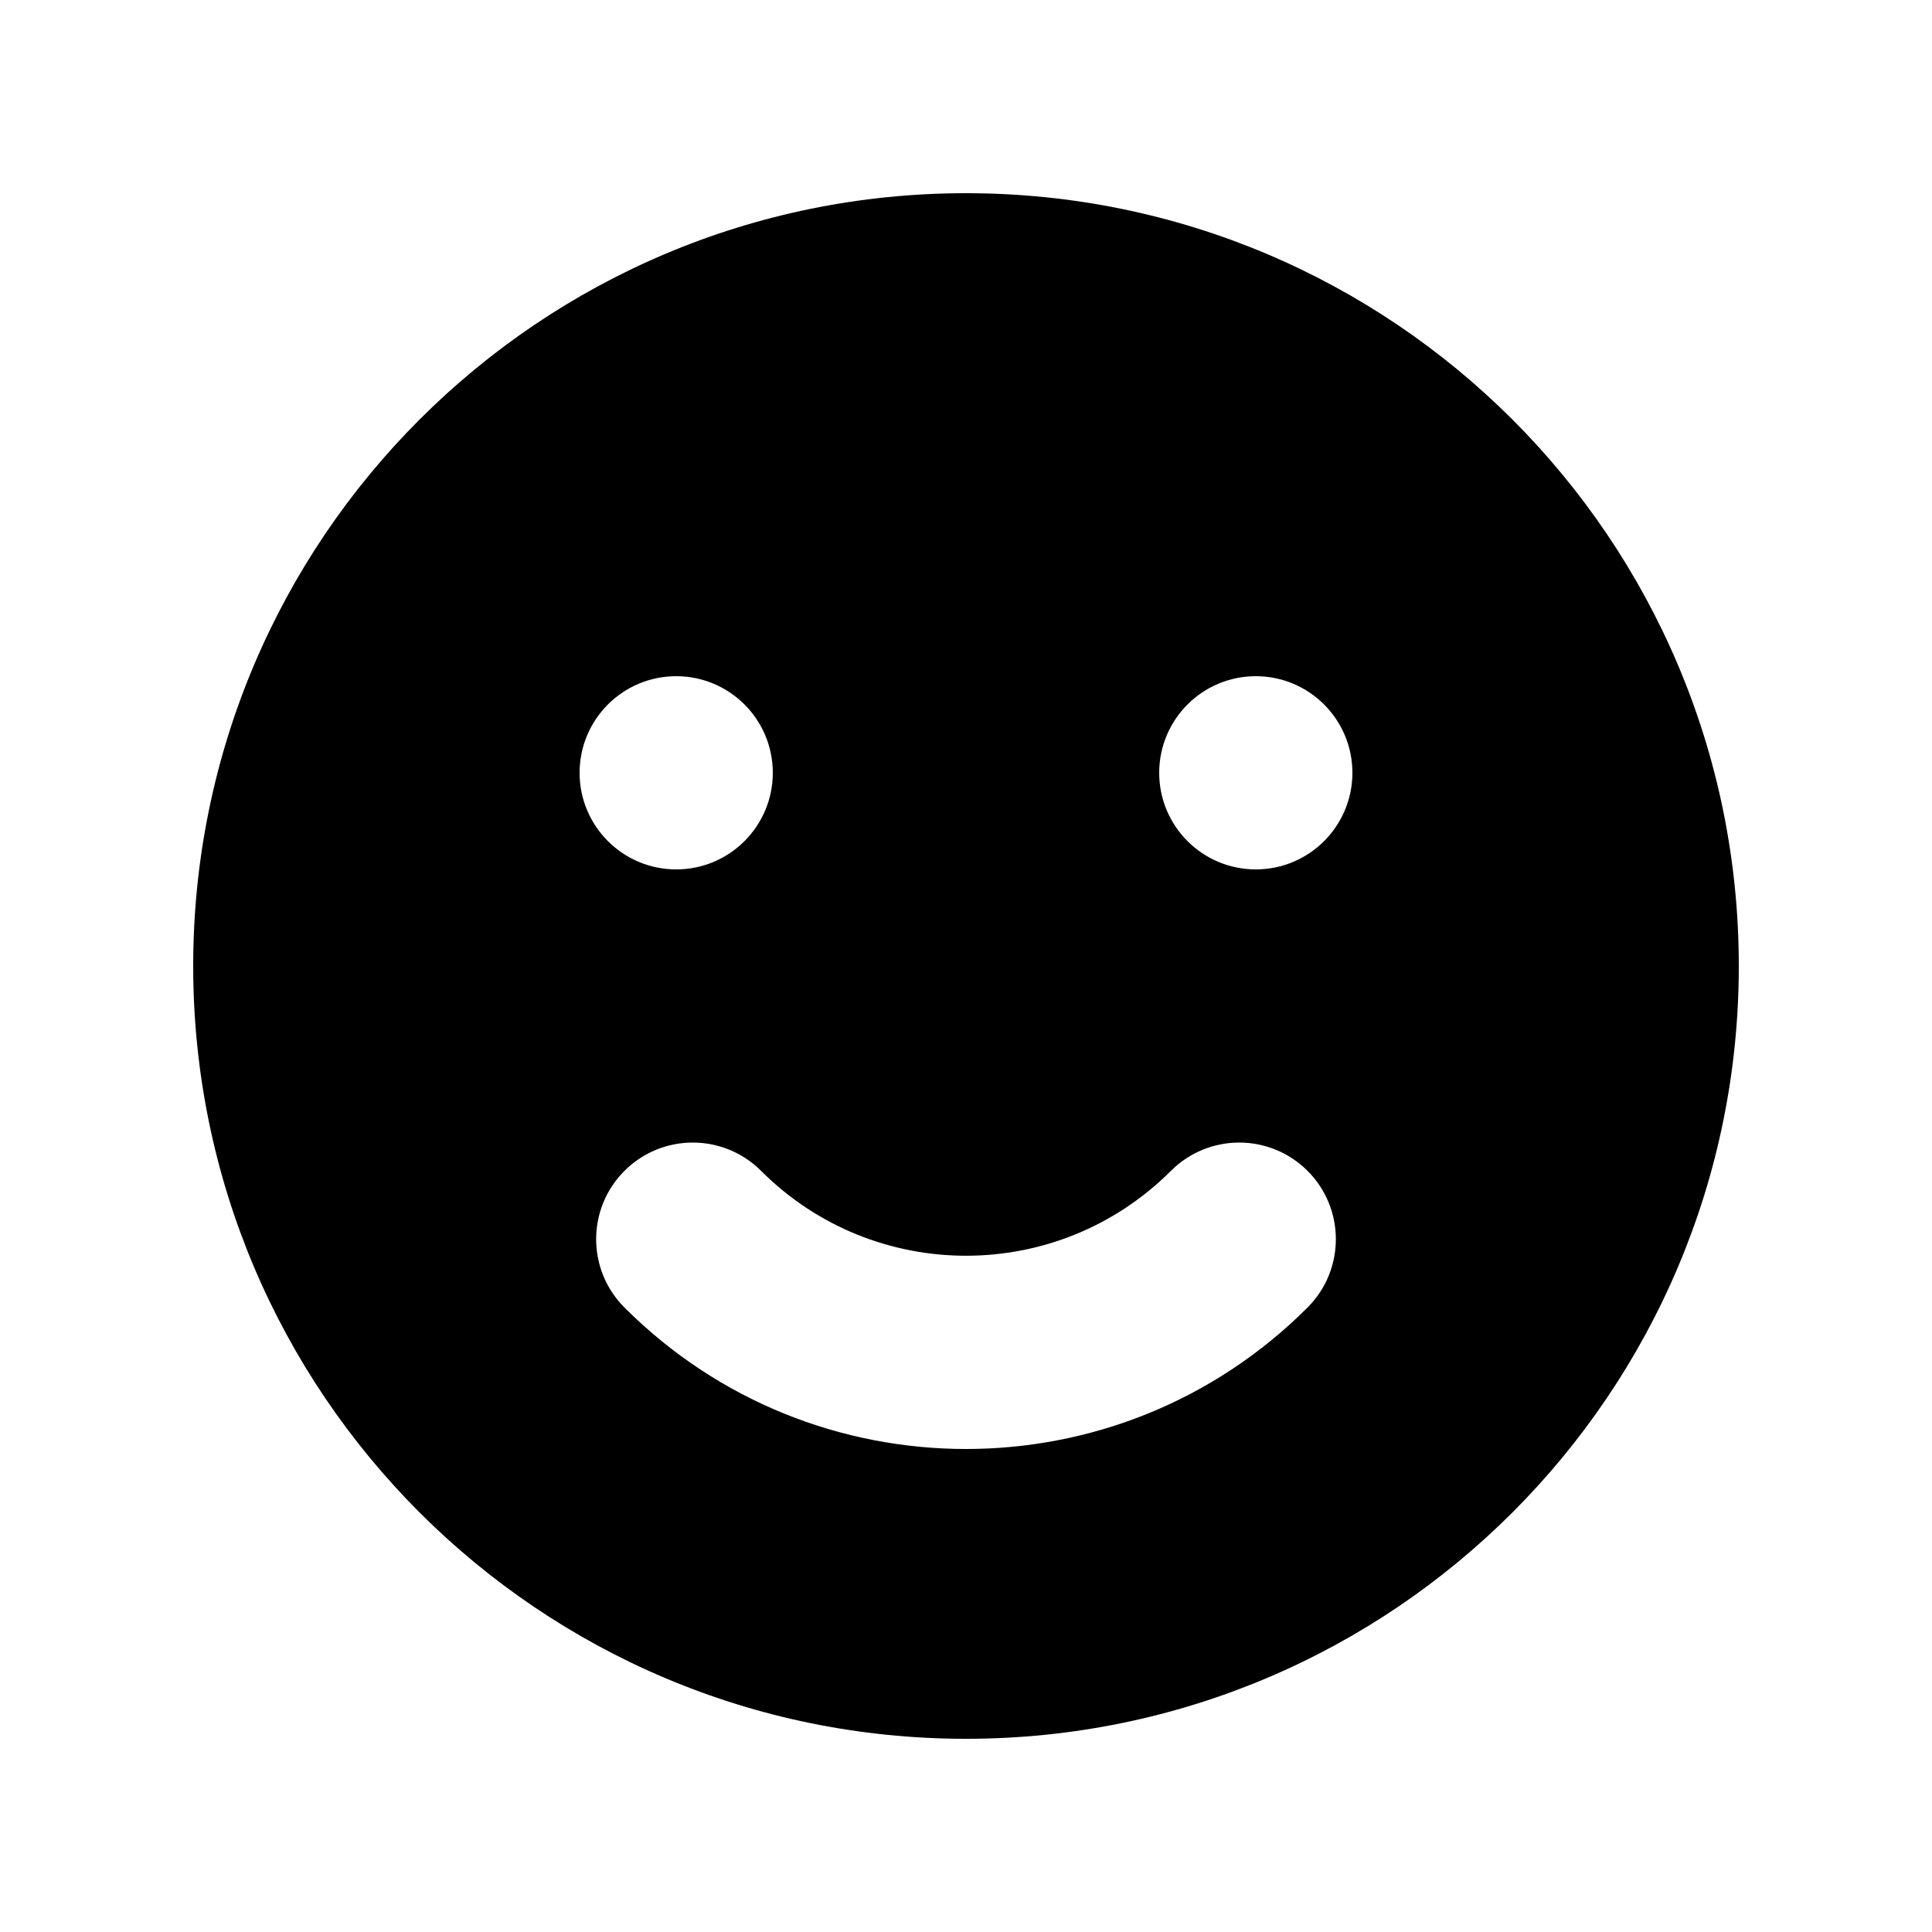
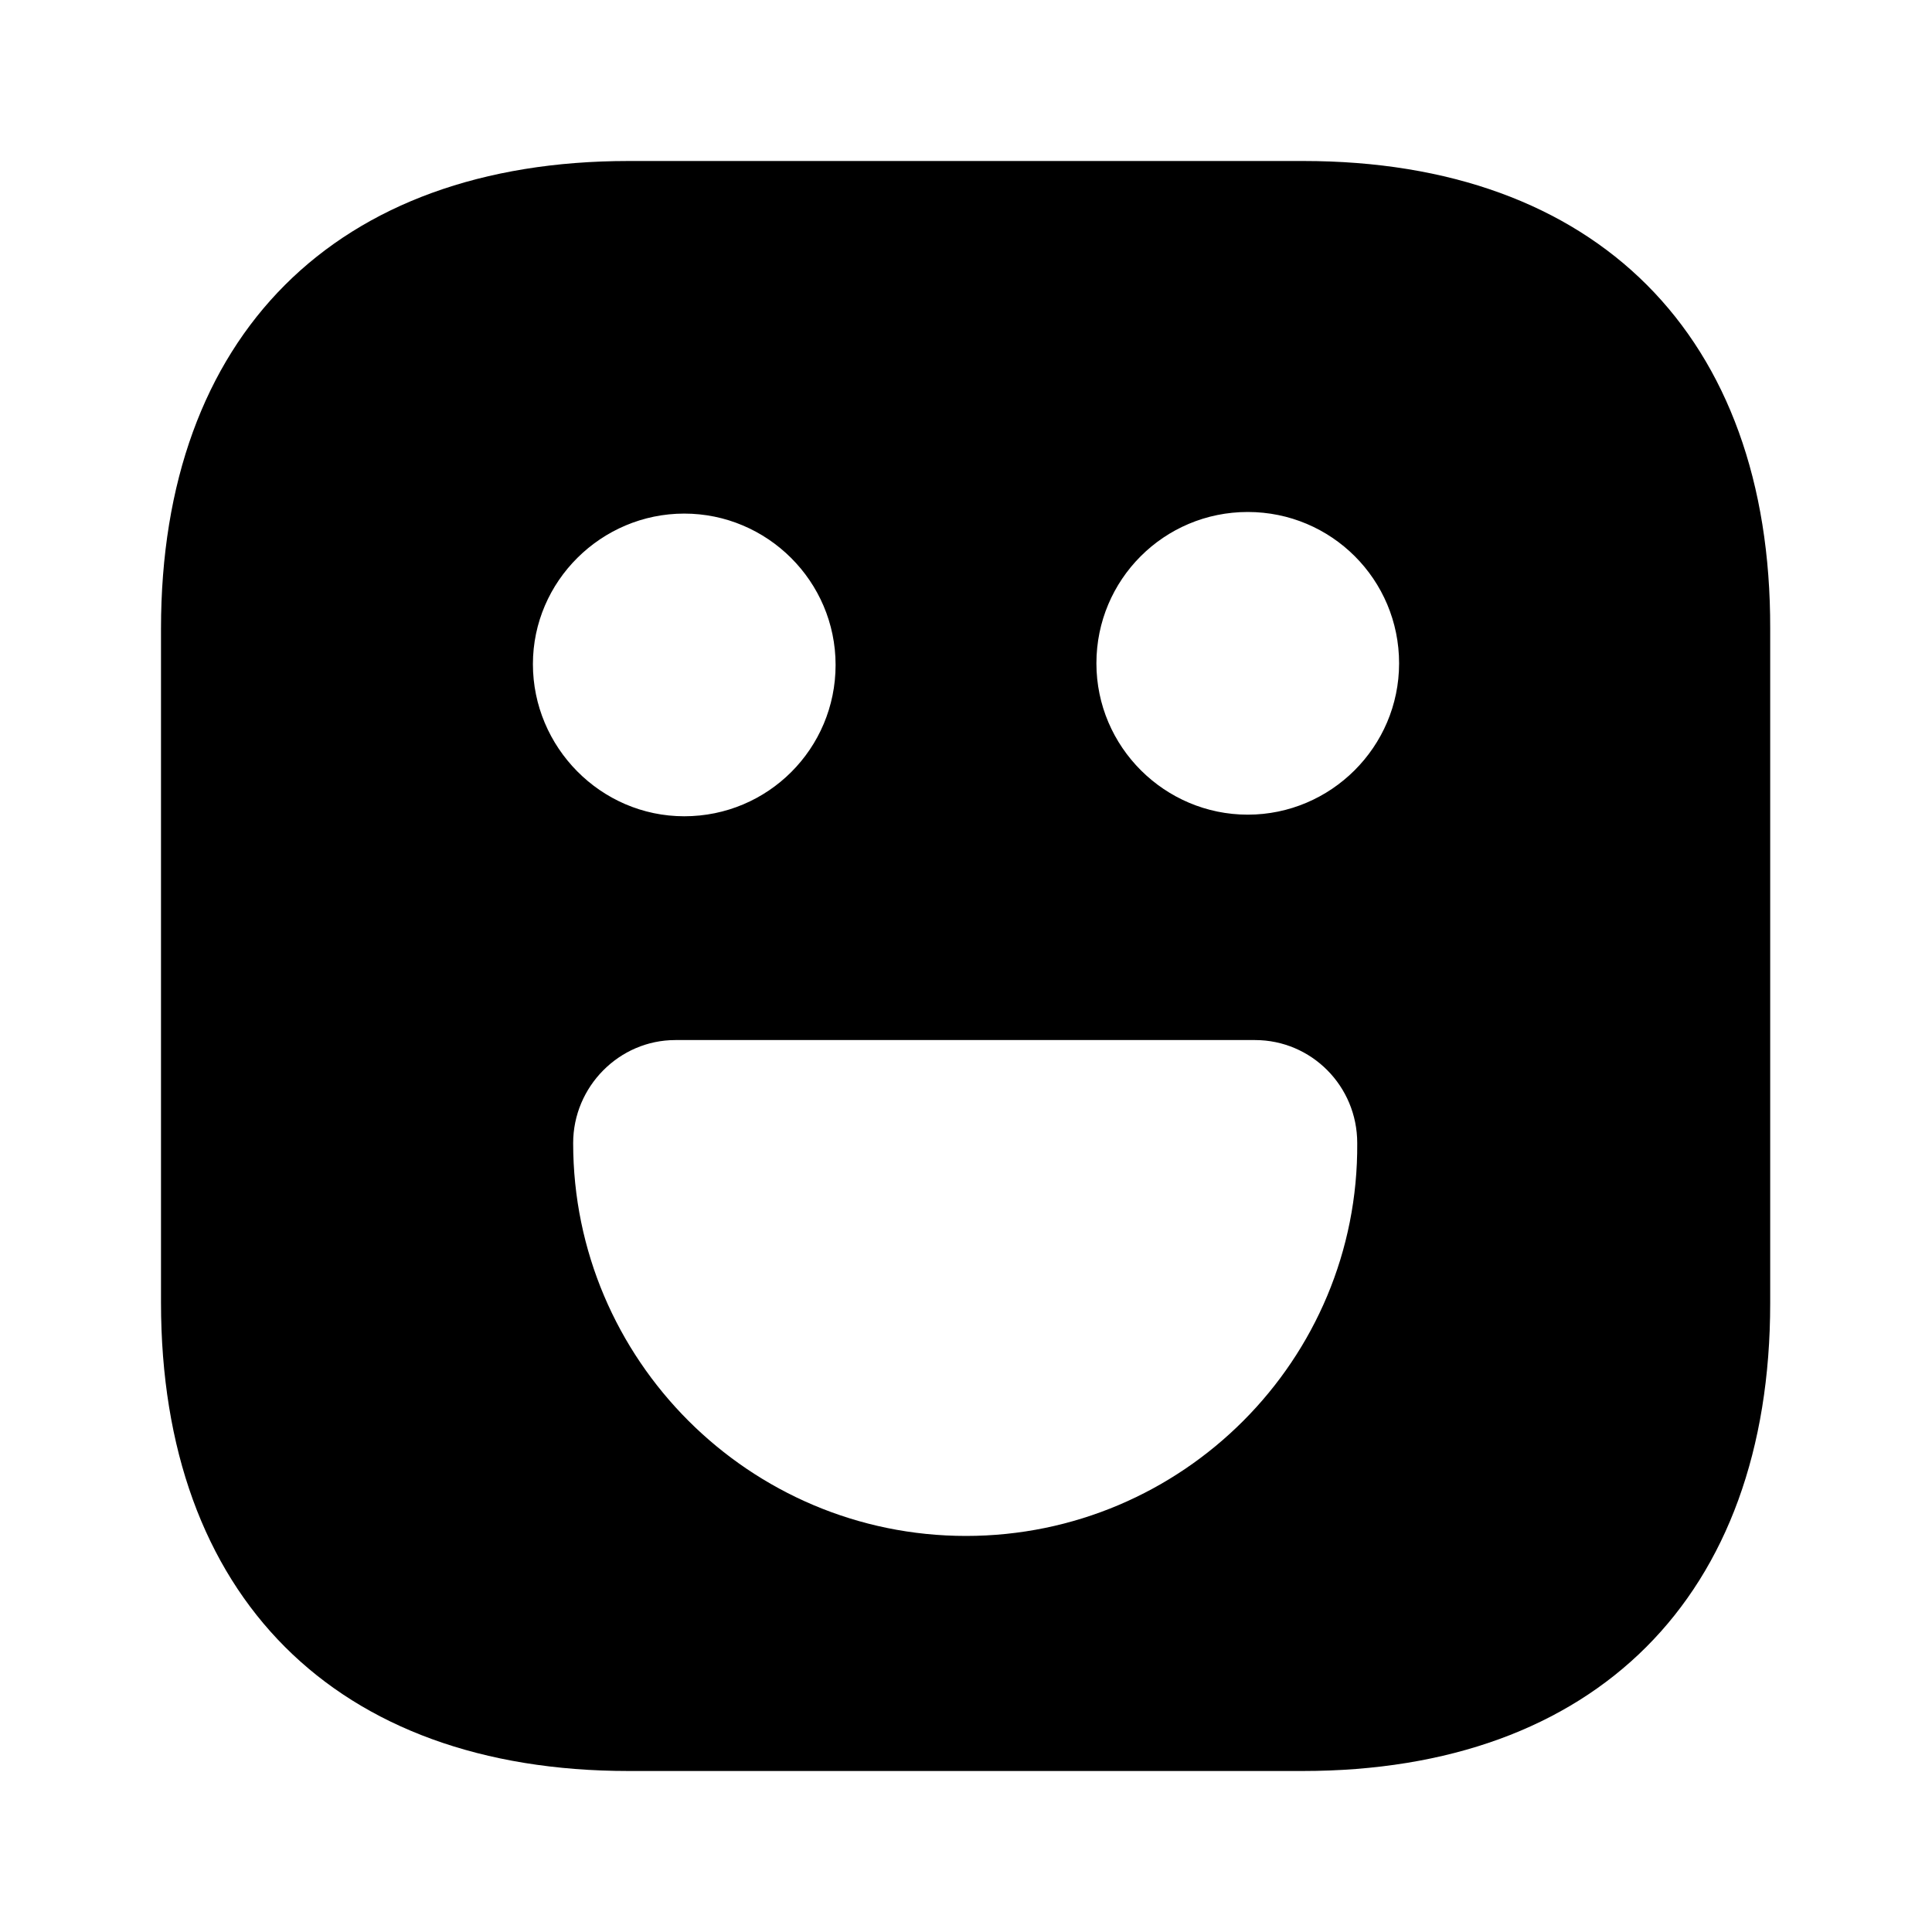
- <svg xmlns="http://www.w3.org/2000/svg" viewBox="0 0 20 20" fill="currentColor">
-   <path fill-rule="evenodd" d="M10 18a8 8 0 100-16 8 8 0 000 16zM7 9a1 1 0 100-2 1 1 0 000 2zm7-1a1 1 0 11-2 0 1 1 0 012 0zm-.464 5.535a1 1 0 10-1.415-1.414 3 3 0 01-4.242 0 1 1 0 00-1.415 1.414 5 5 0 007.072 0z" clip-rule="evenodd" />
+ <svg xmlns="http://www.w3.org/2000/svg" viewBox="0 0 24 24" fill="none">
+   <path d="M16.19 2H7.81C4.17 2 2 4.17 2 7.81V16.18C2 19.83 4.17 22 7.81 22H16.18C19.82 22 21.99 19.83 21.99 16.19V7.81C22 4.17 19.83 2 16.19 2ZM8.5 6.38C9.53 6.38 10.38 7.22 10.38 8.26C10.38 9.3 9.54 10.14 8.5 10.14C7.46 10.14 6.62 9.28 6.62 8.25C6.62 7.22 7.47 6.38 8.5 6.38ZM12 19.08C9.31 19.08 7.12 16.89 7.12 14.2C7.12 13.5 7.69 12.92 8.39 12.92H15.59C16.29 12.92 16.86 13.49 16.86 14.2C16.88 16.89 14.69 19.08 12 19.08ZM15.5 10.12C14.47 10.12 13.62 9.28 13.62 8.24C13.62 7.2 14.46 6.36 15.5 6.36C16.54 6.36 17.38 7.2 17.38 8.24C17.38 9.28 16.53 10.12 15.5 10.12Z" fill="currentColor" />
</svg>
